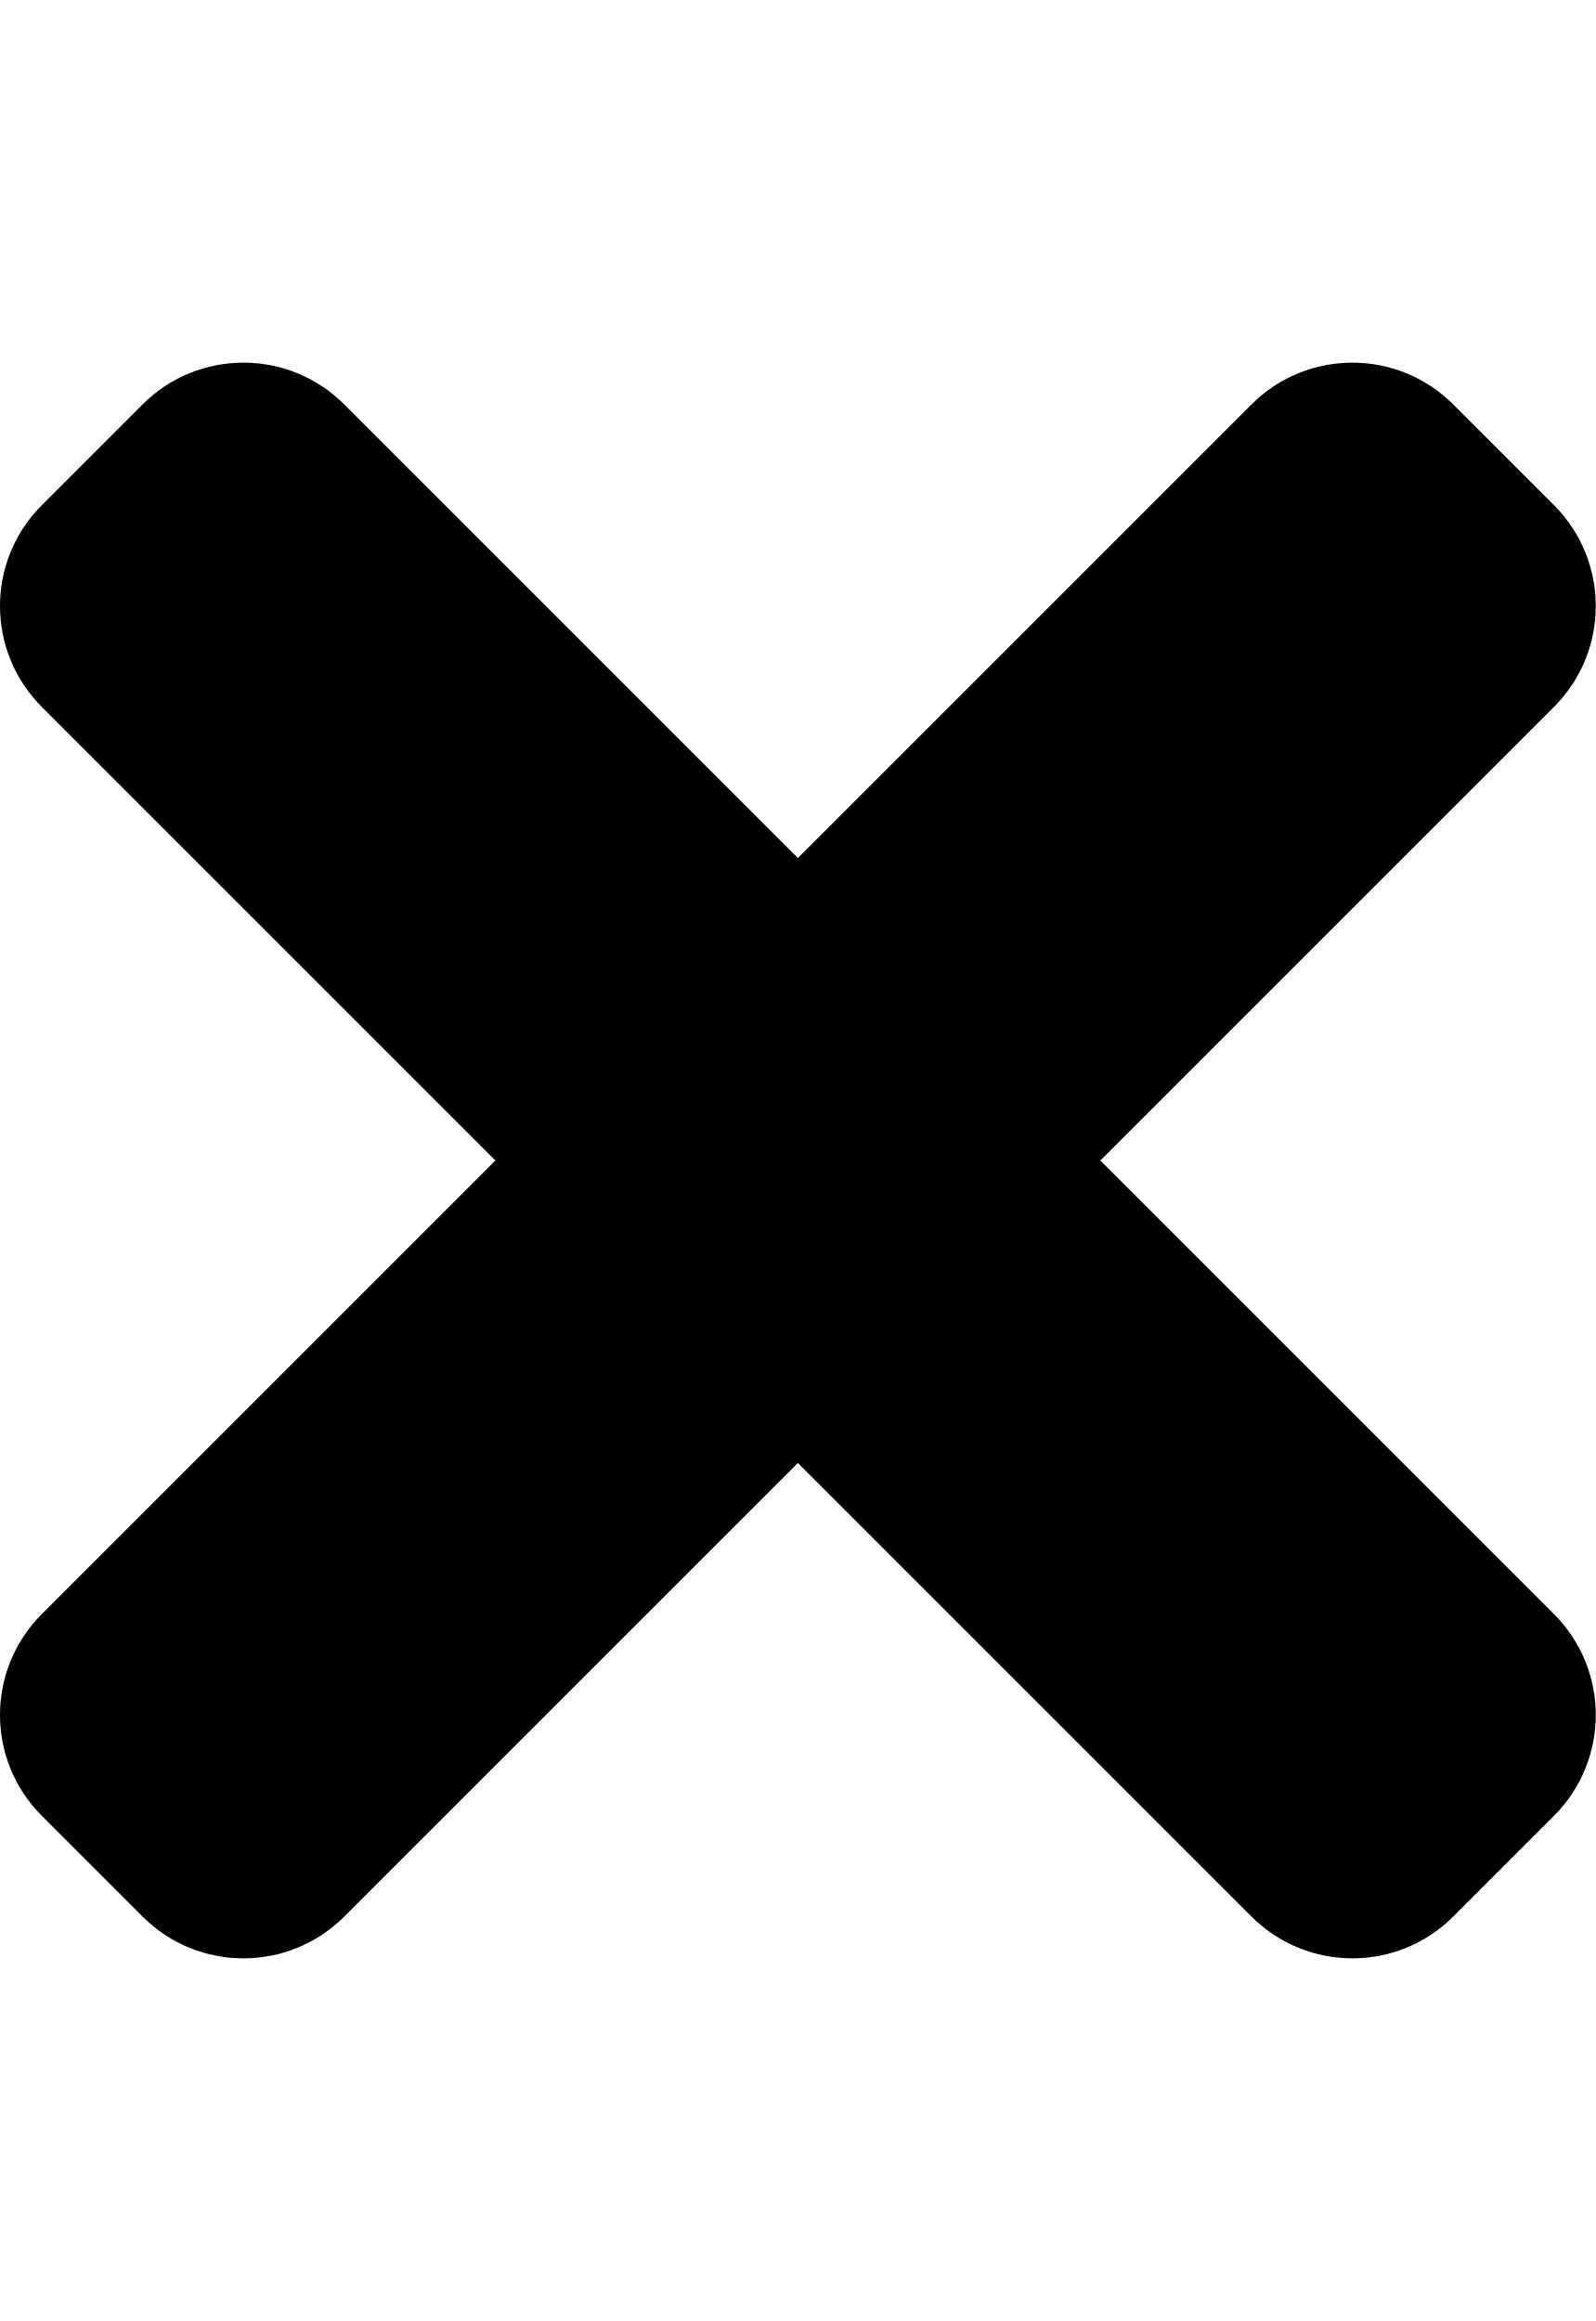
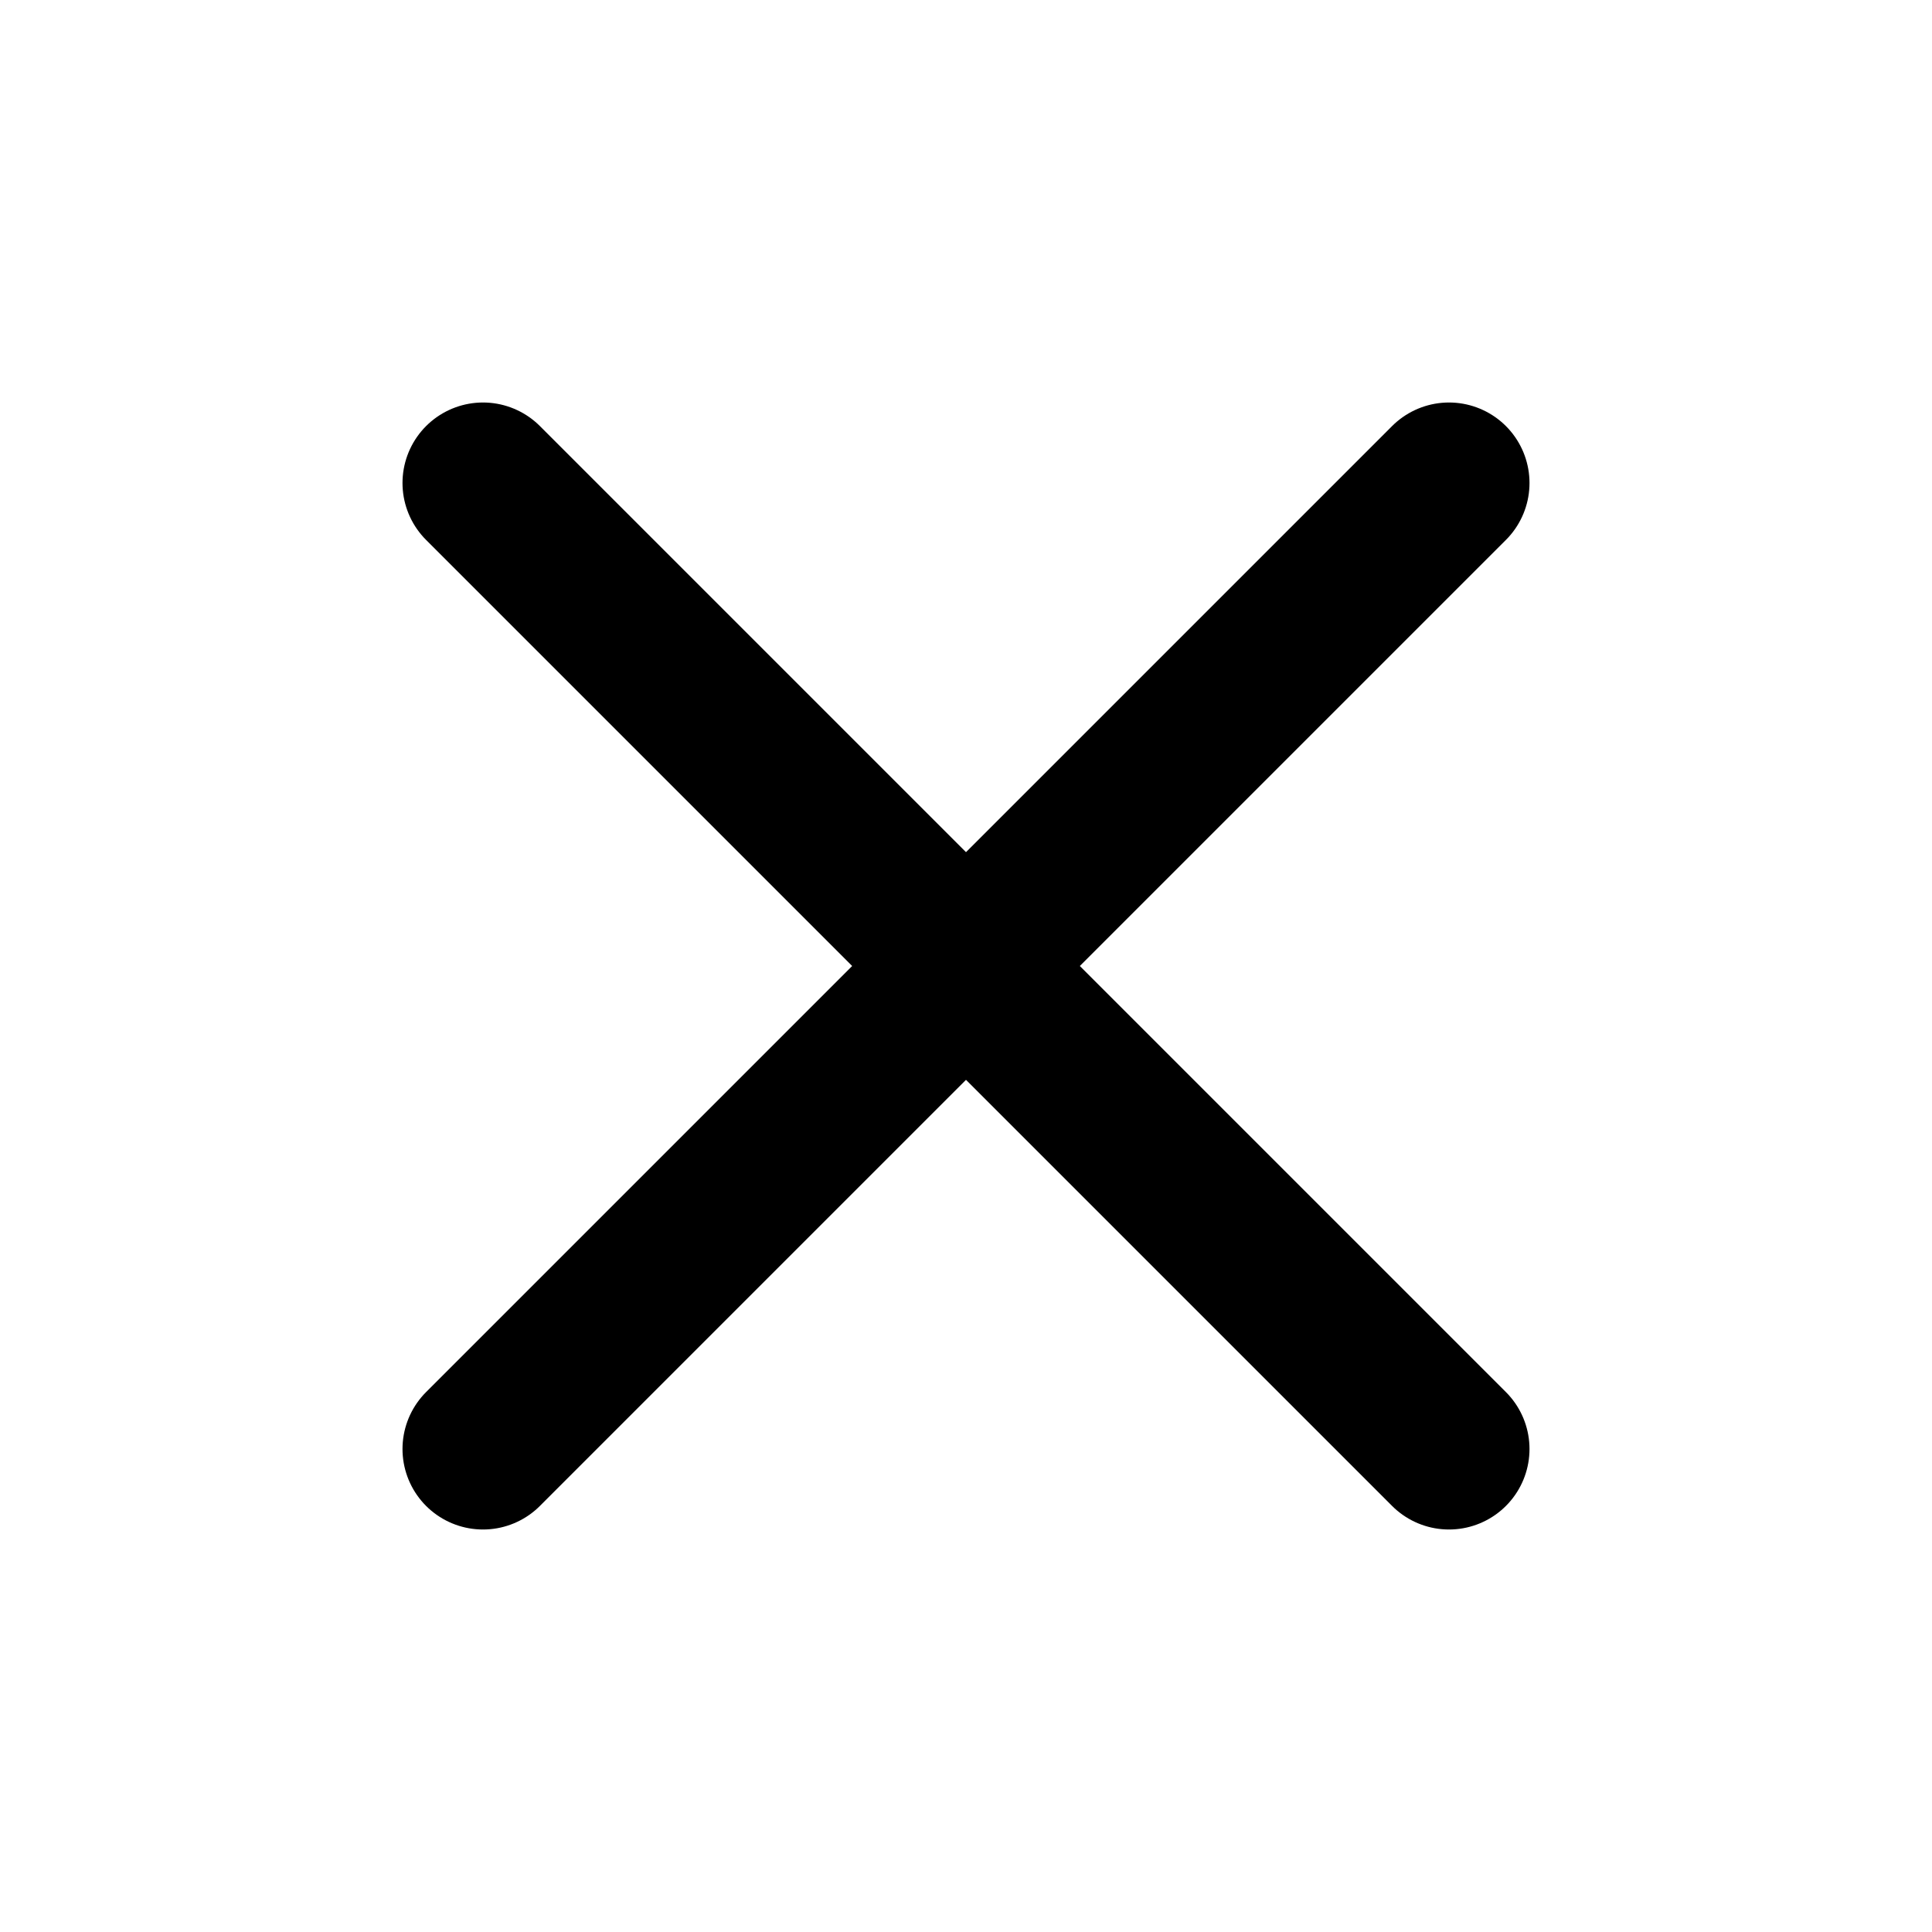
- <svg xmlns="http://www.w3.org/2000/svg" aria-hidden="true" viewBox="0 0 352 512">
-   <path fill="currentColor" d="M242.72 256l100.07-100.07c12.28-12.28 12.28-32.19 0-44.48l-22.24-22.24c-12.28-12.28-32.19-12.28-44.48 0L176 189.28 75.93 89.21c-12.28-12.28-32.19-12.28-44.48 0L9.21 111.45c-12.28 12.28-12.28 32.19 0 44.48L109.28 256 9.21 356.07c-12.28 12.28-12.28 32.19 0 44.48l22.24 22.24c12.28 12.28 32.2 12.28 44.48 0L176 322.72l100.07 100.07c12.28 12.28 32.2 12.28 44.48 0l22.24-22.24c12.28-12.28 12.28-32.19 0-44.48L242.72 256z" />
+ <svg xmlns="http://www.w3.org/2000/svg" fill="none" viewBox="0 0 24 24" stroke="currentColor">
+   <path stroke-linecap="round" stroke-linejoin="round" stroke-width="2" d="M6 18L18 6M6 6l12 12" />
</svg>
